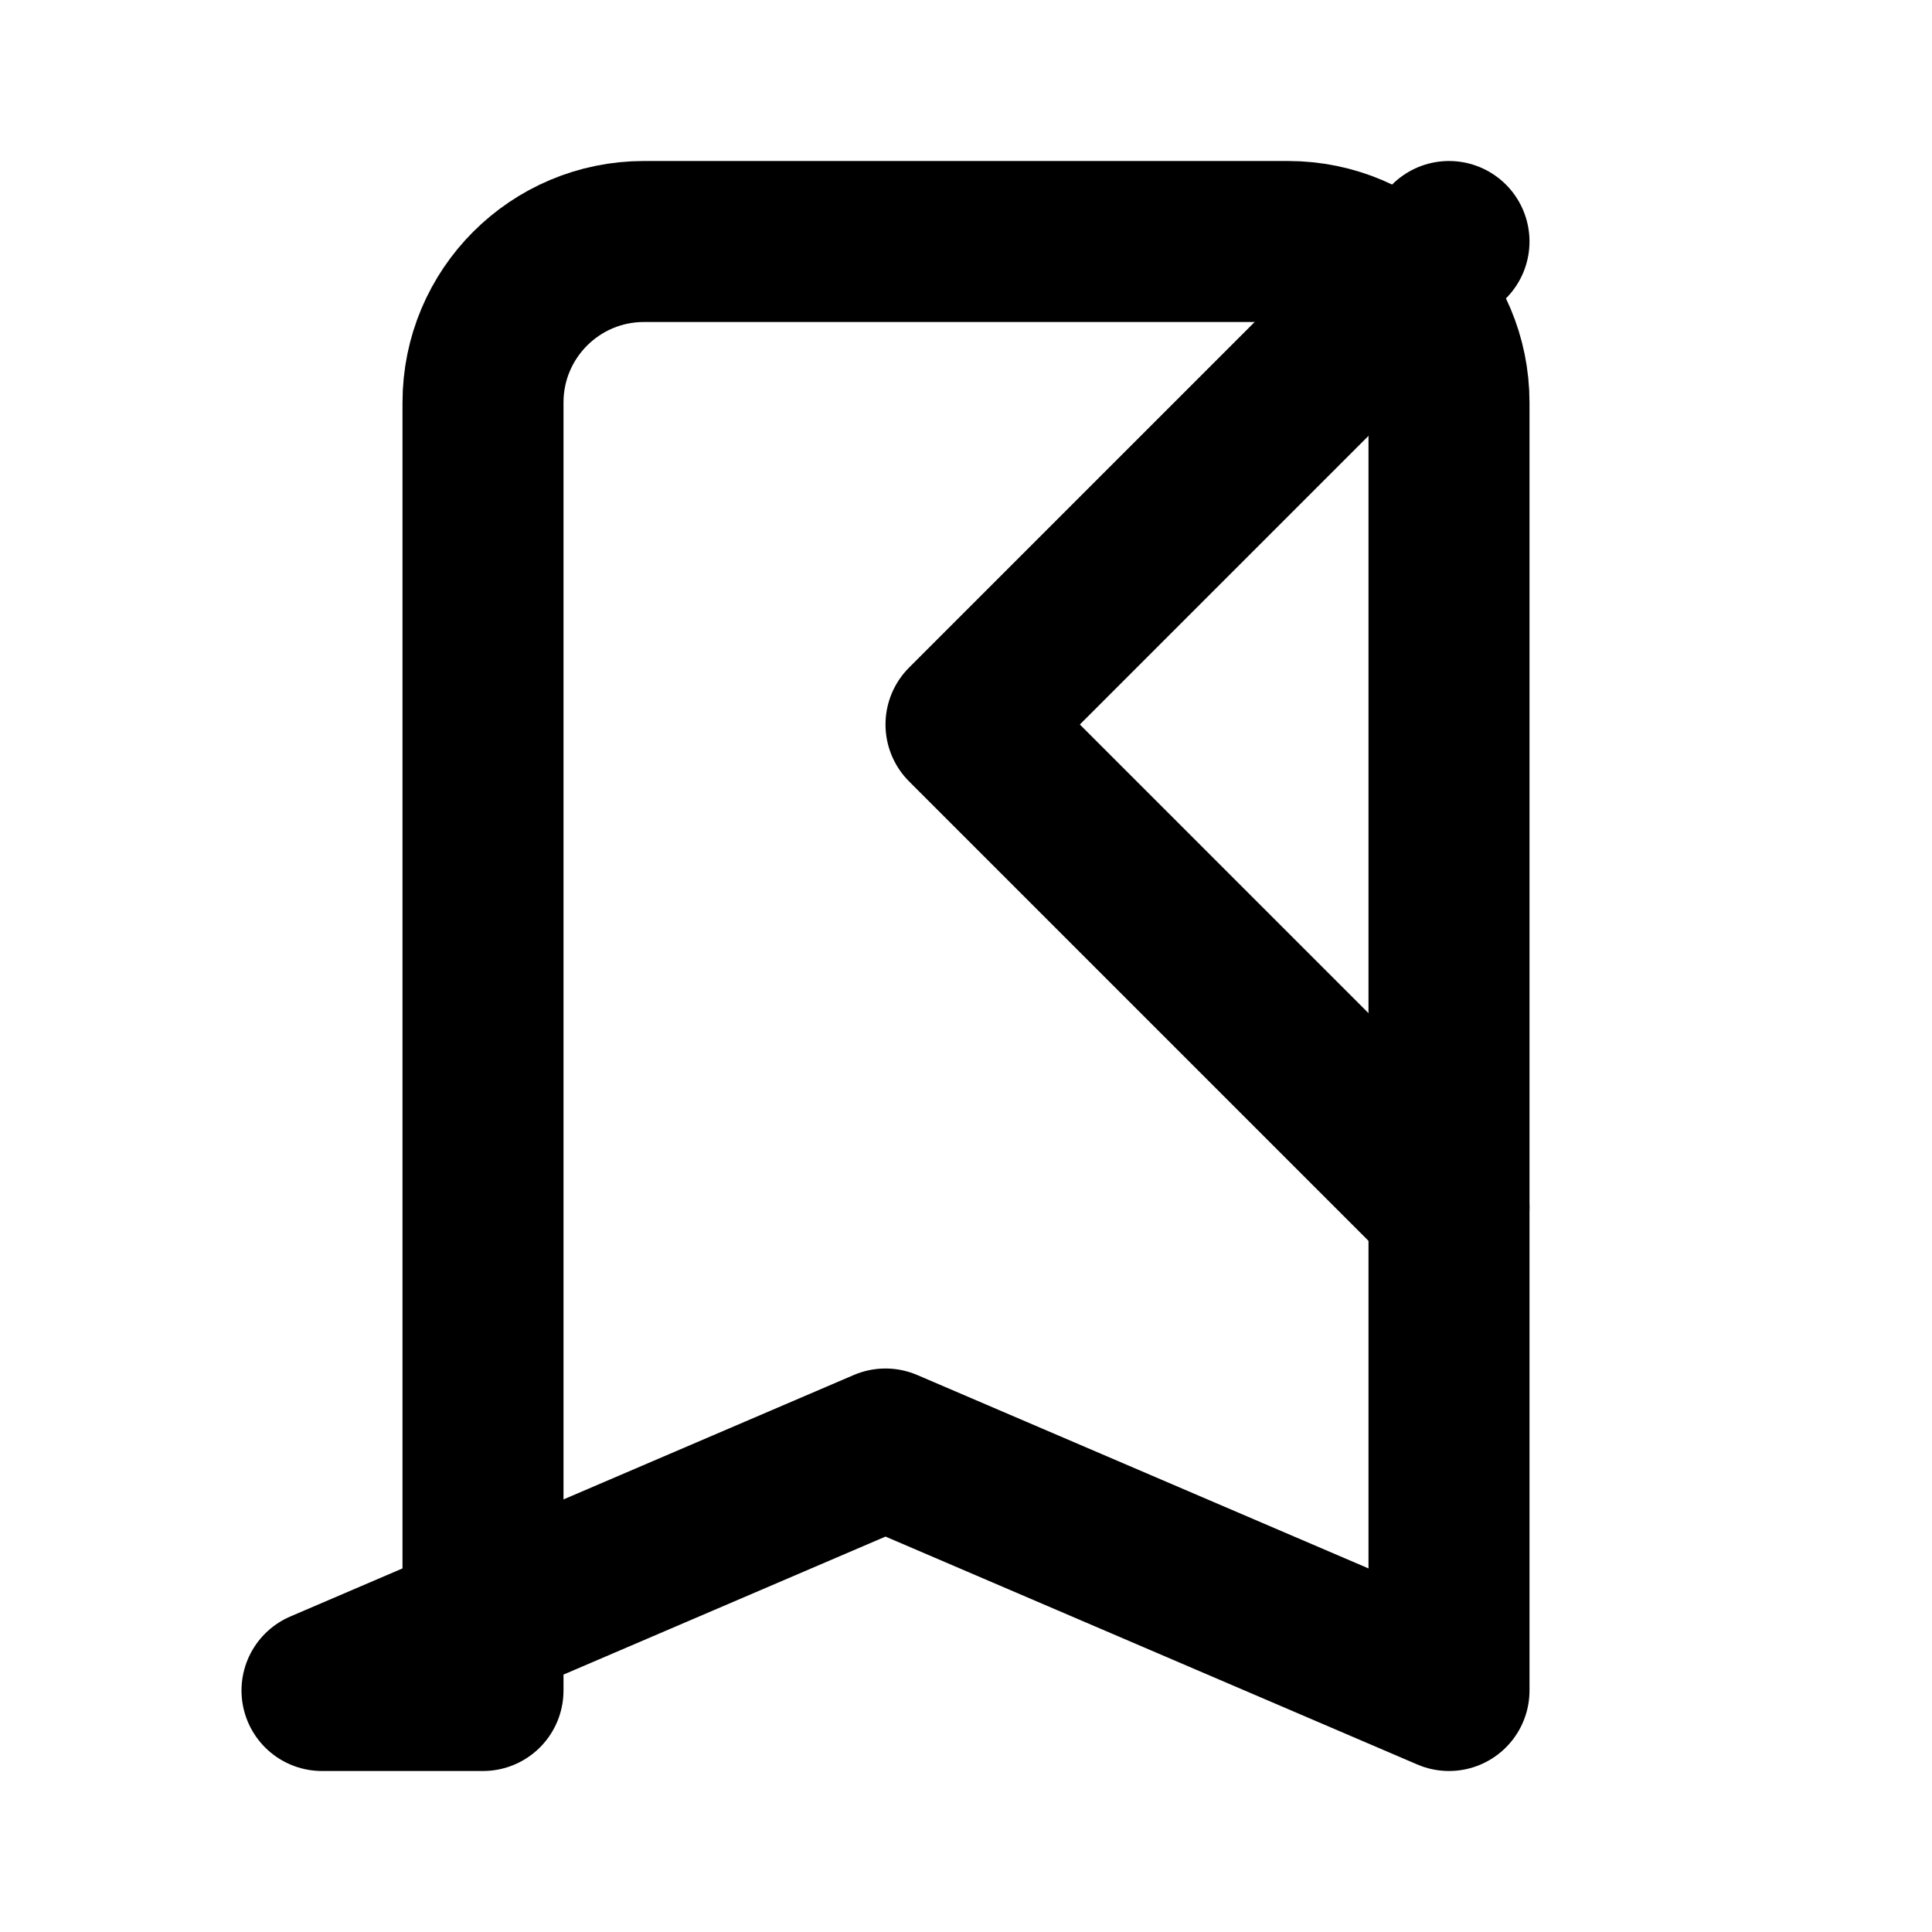
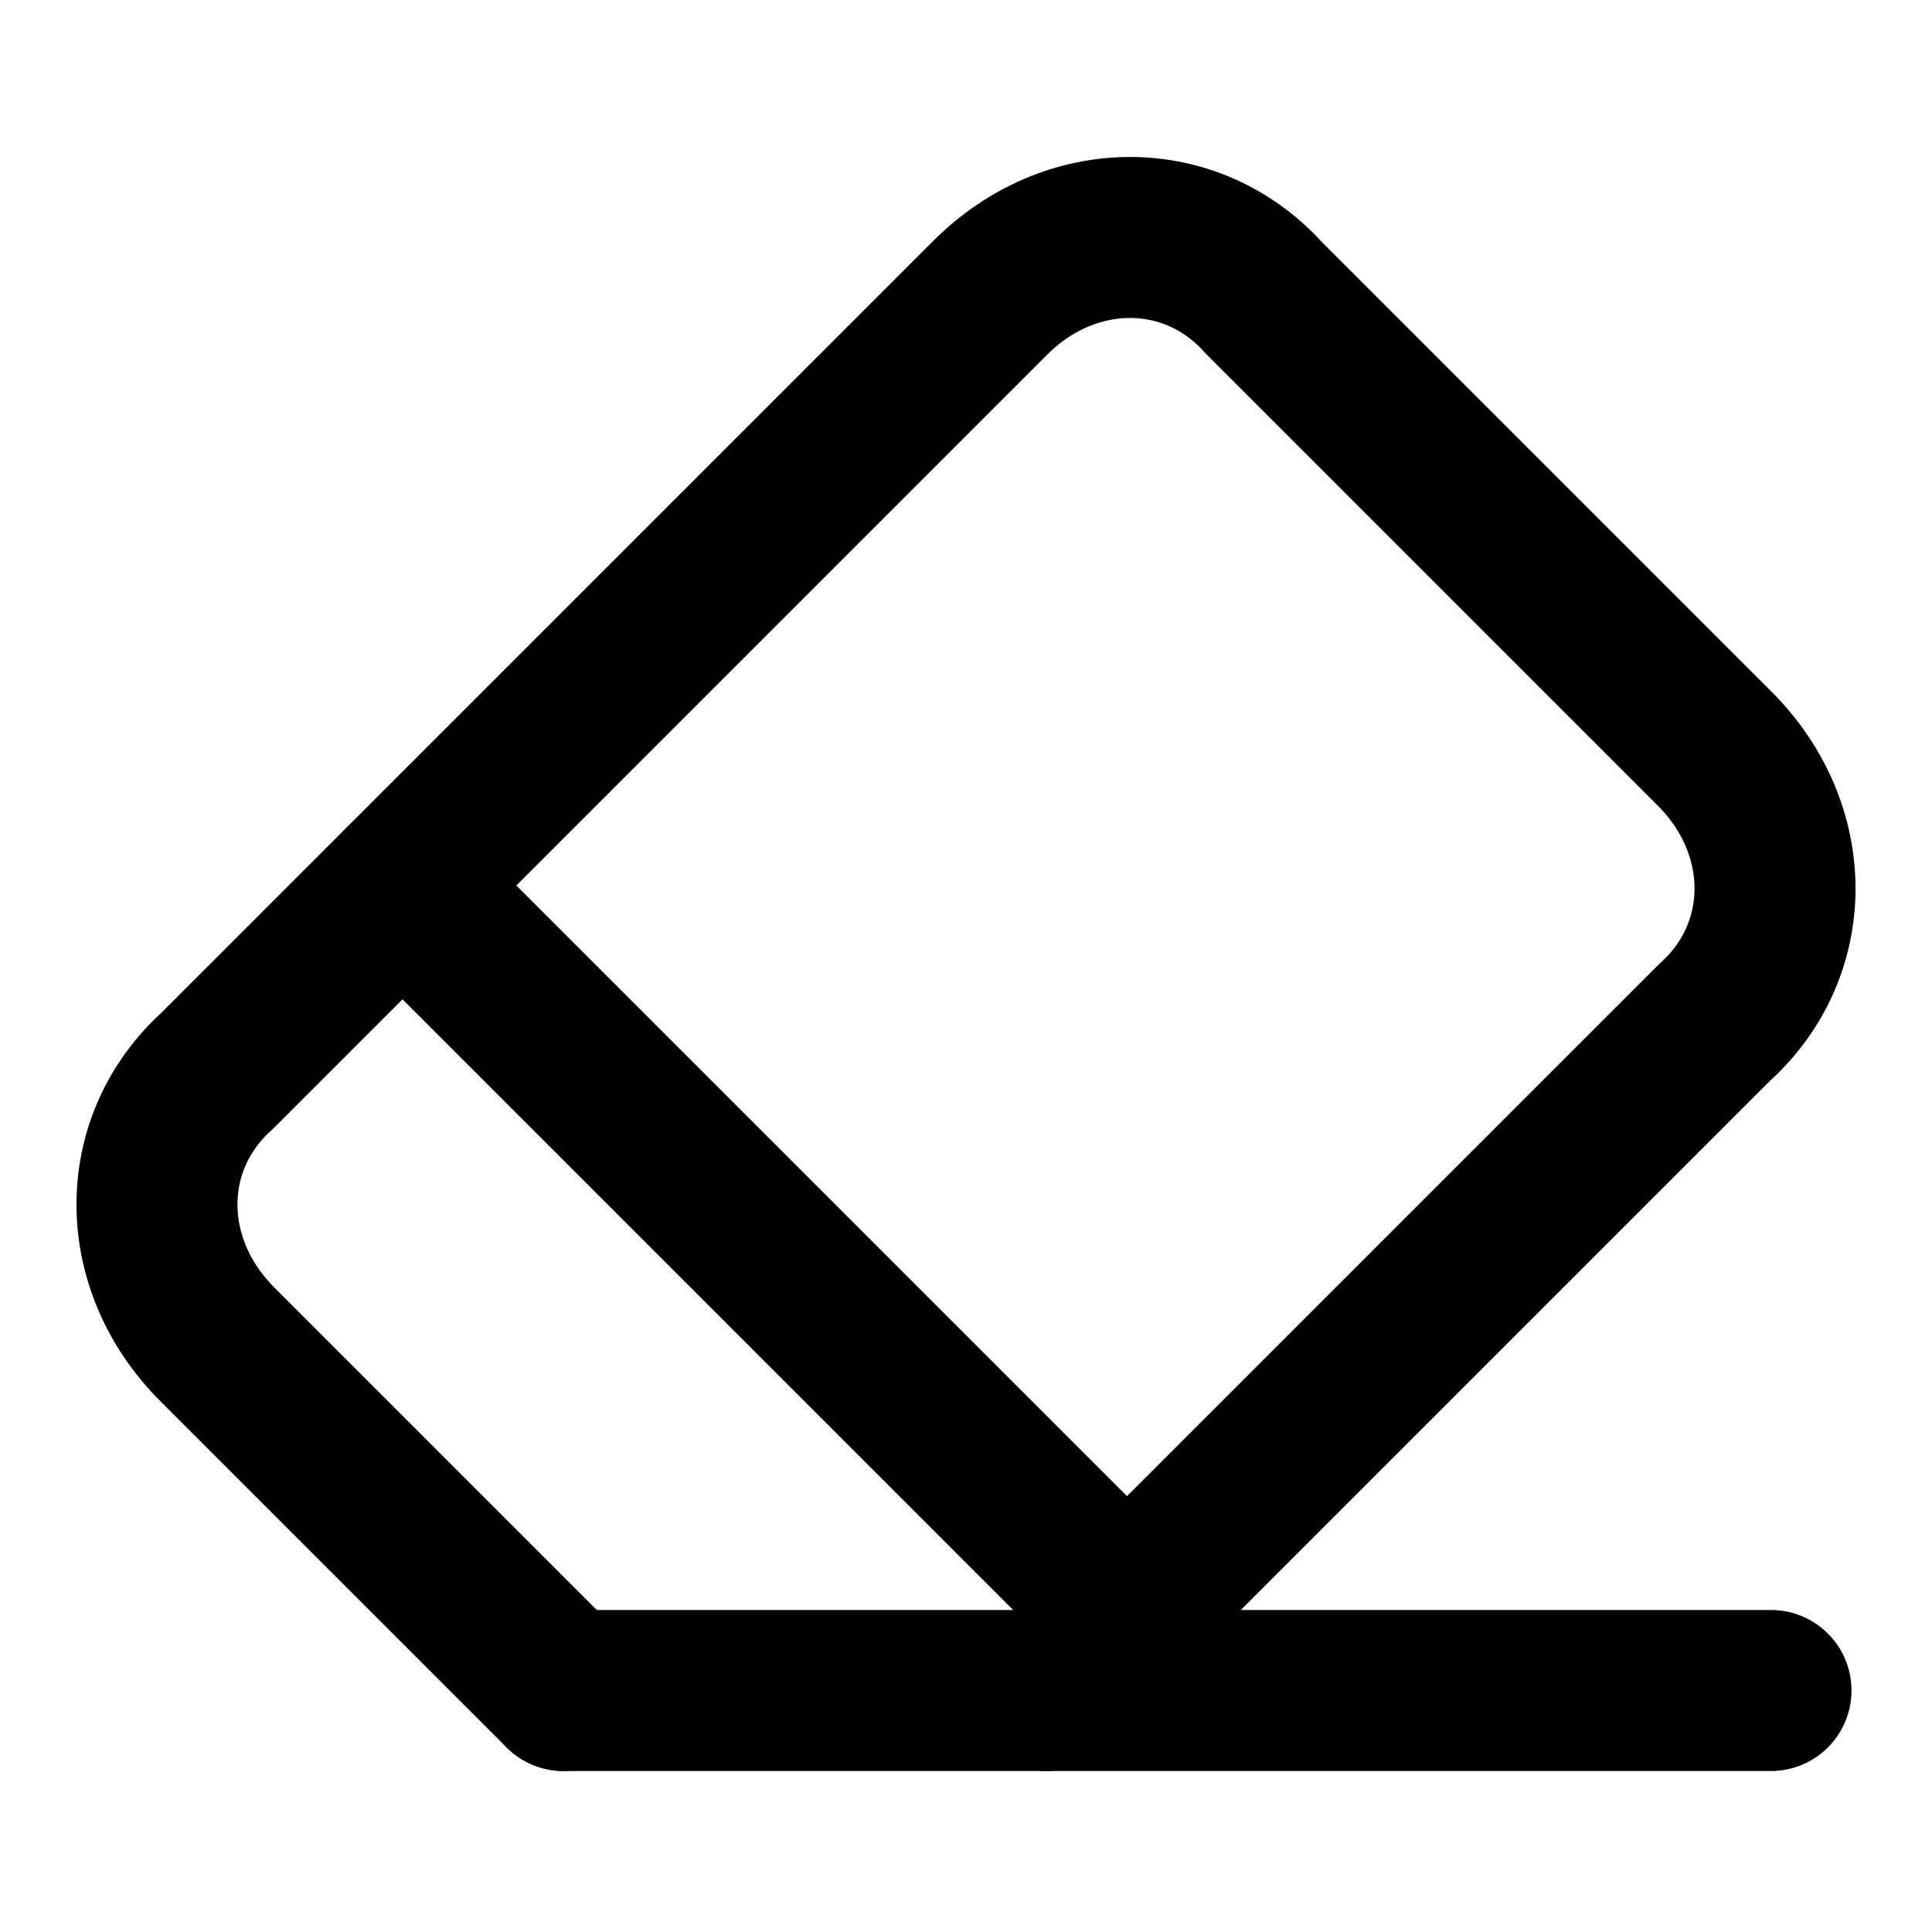
<svg xmlns="http://www.w3.org/2000/svg" width="24" height="24" viewBox="0 0 24 24" fill="none" stroke="currentColor" stroke-width="2" stroke-linecap="round" stroke-linejoin="round">
-   <path d="m18 15-6-6 6-6" />
-   <path d="M6 21V5a2 2 0 0 1 2-2h8a2 2 0 0 1 2 2v16l-7-3-7 3Z" />
+   <path d="m7 21-4.3-4.3c-1-1-1-2.5 0-3.4l9.6-9.6c1-1 2.5-1 3.4 0l5.6 5.6c1 1 1 2.5 0 3.4L13 21" />
+   <path d="M22 21H7" />
+   <path d="m5 11 9 9" />
</svg>
